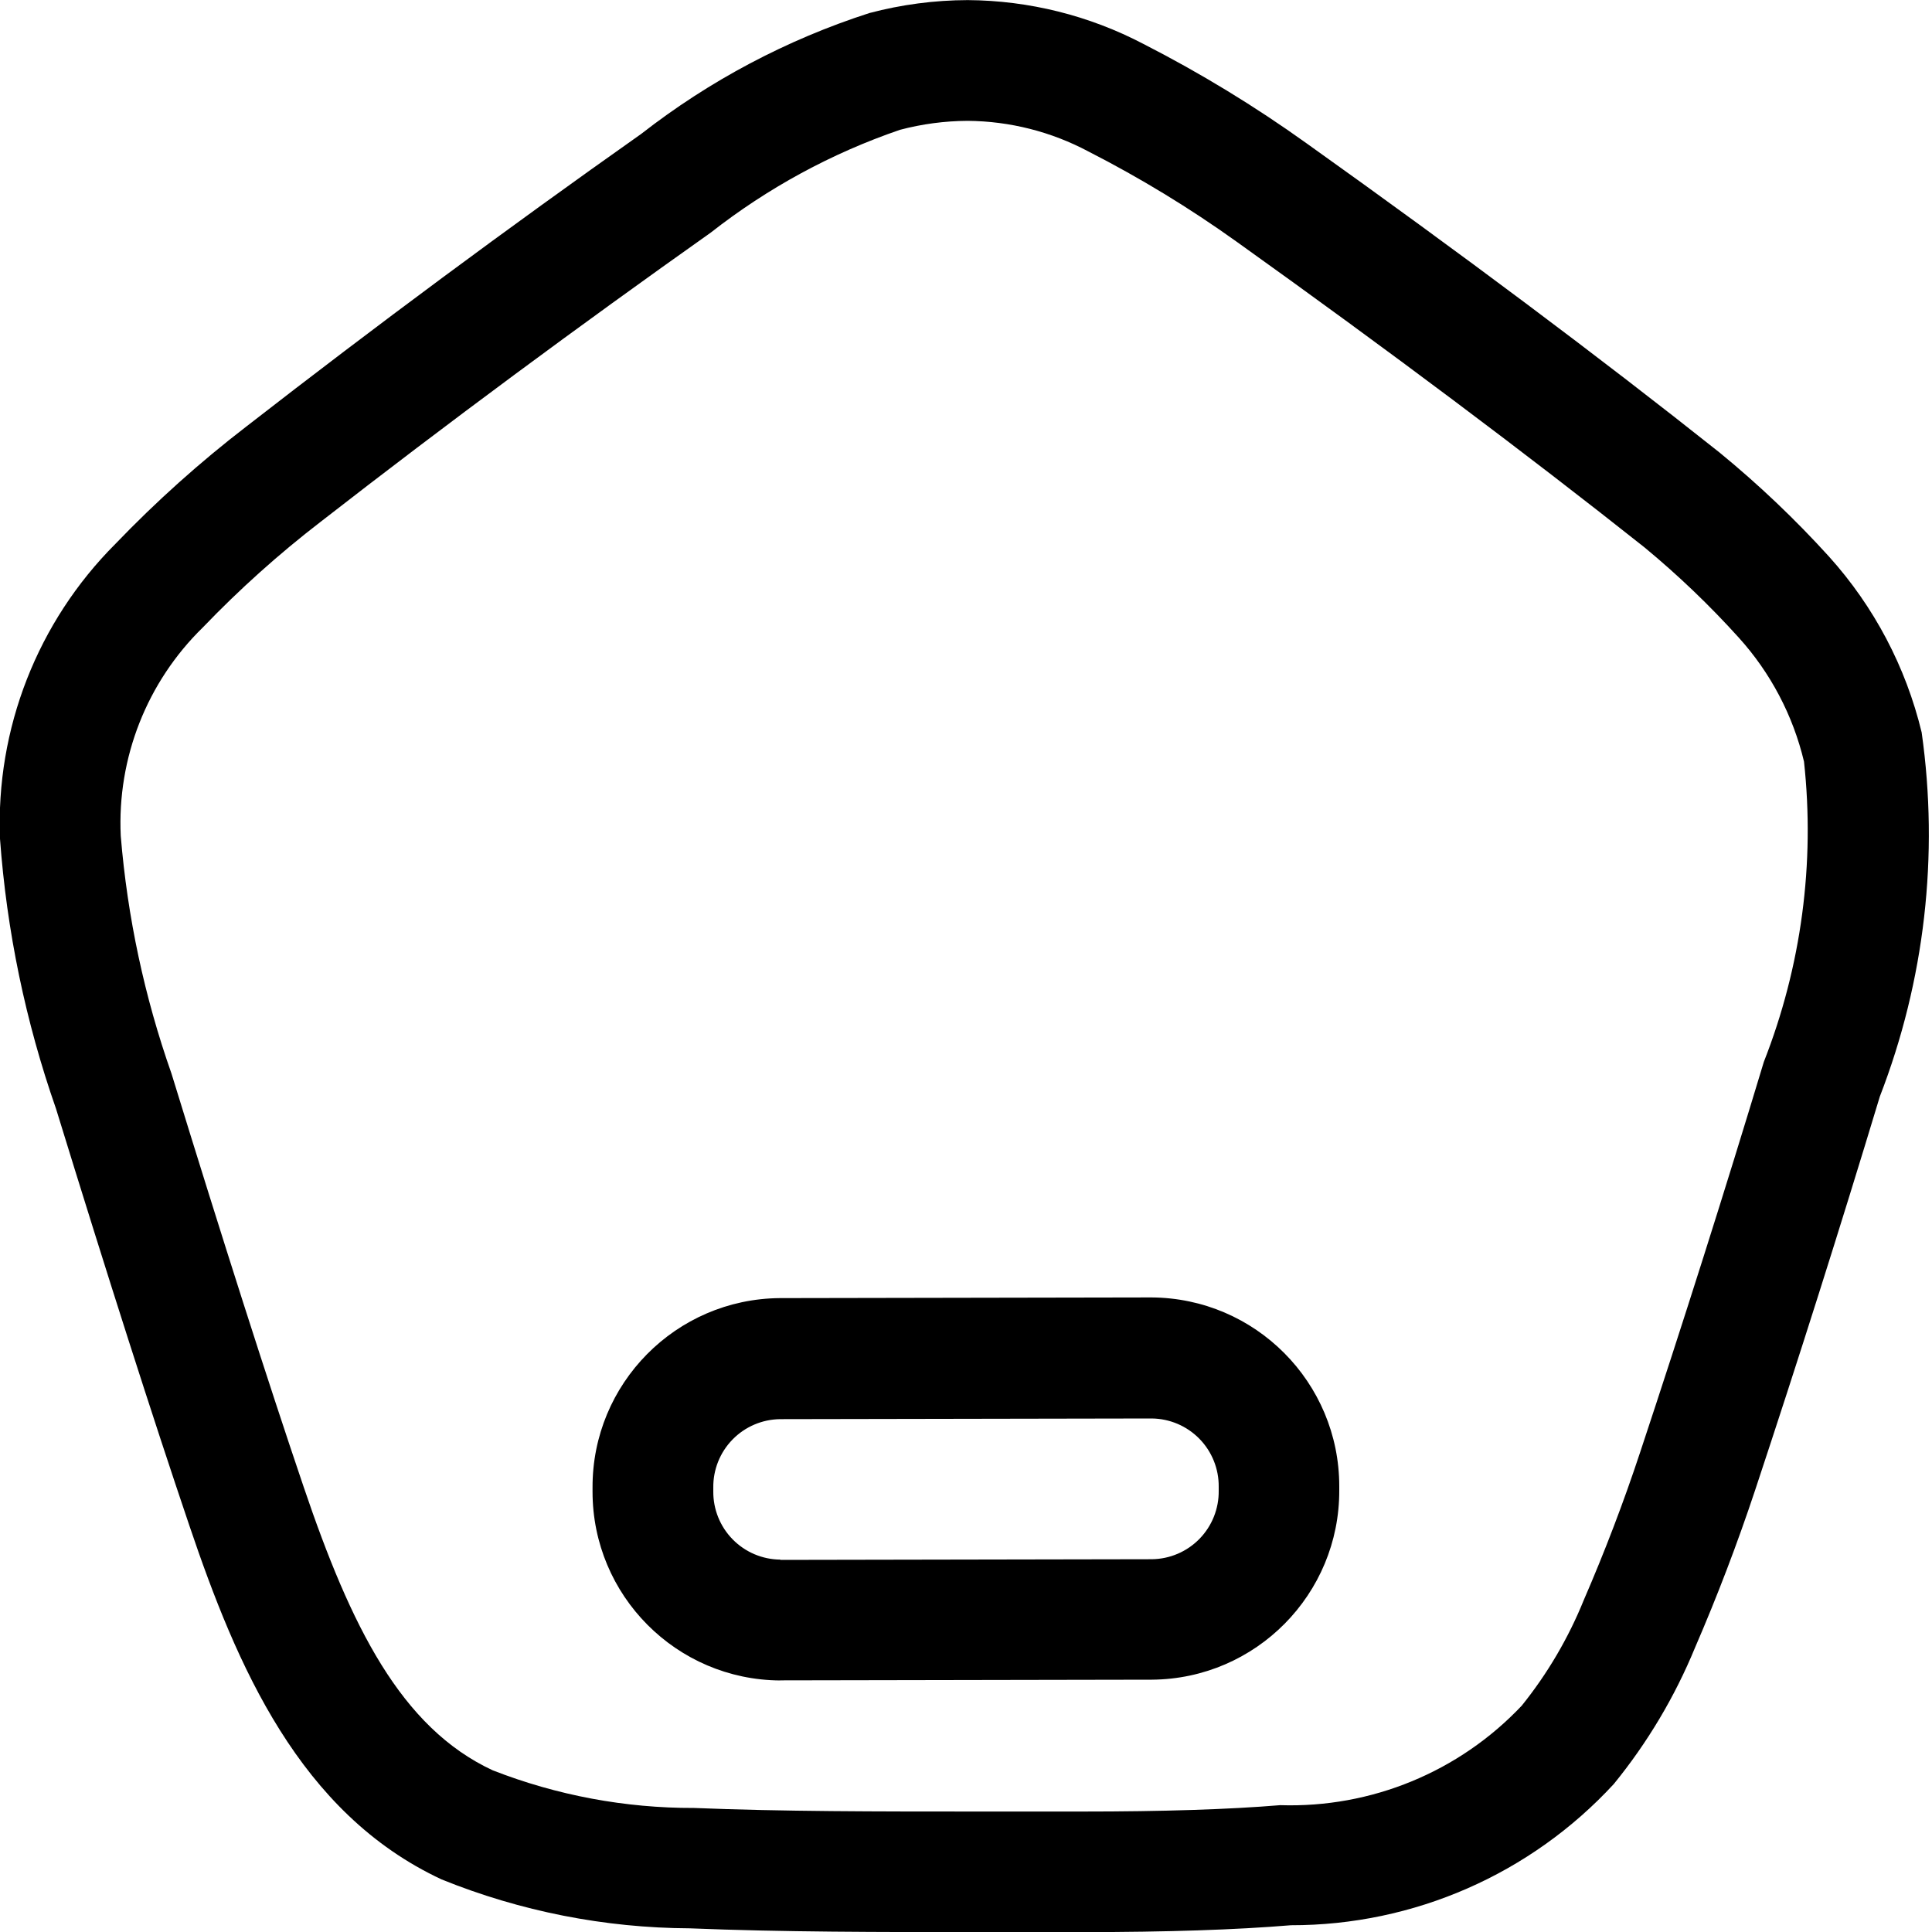
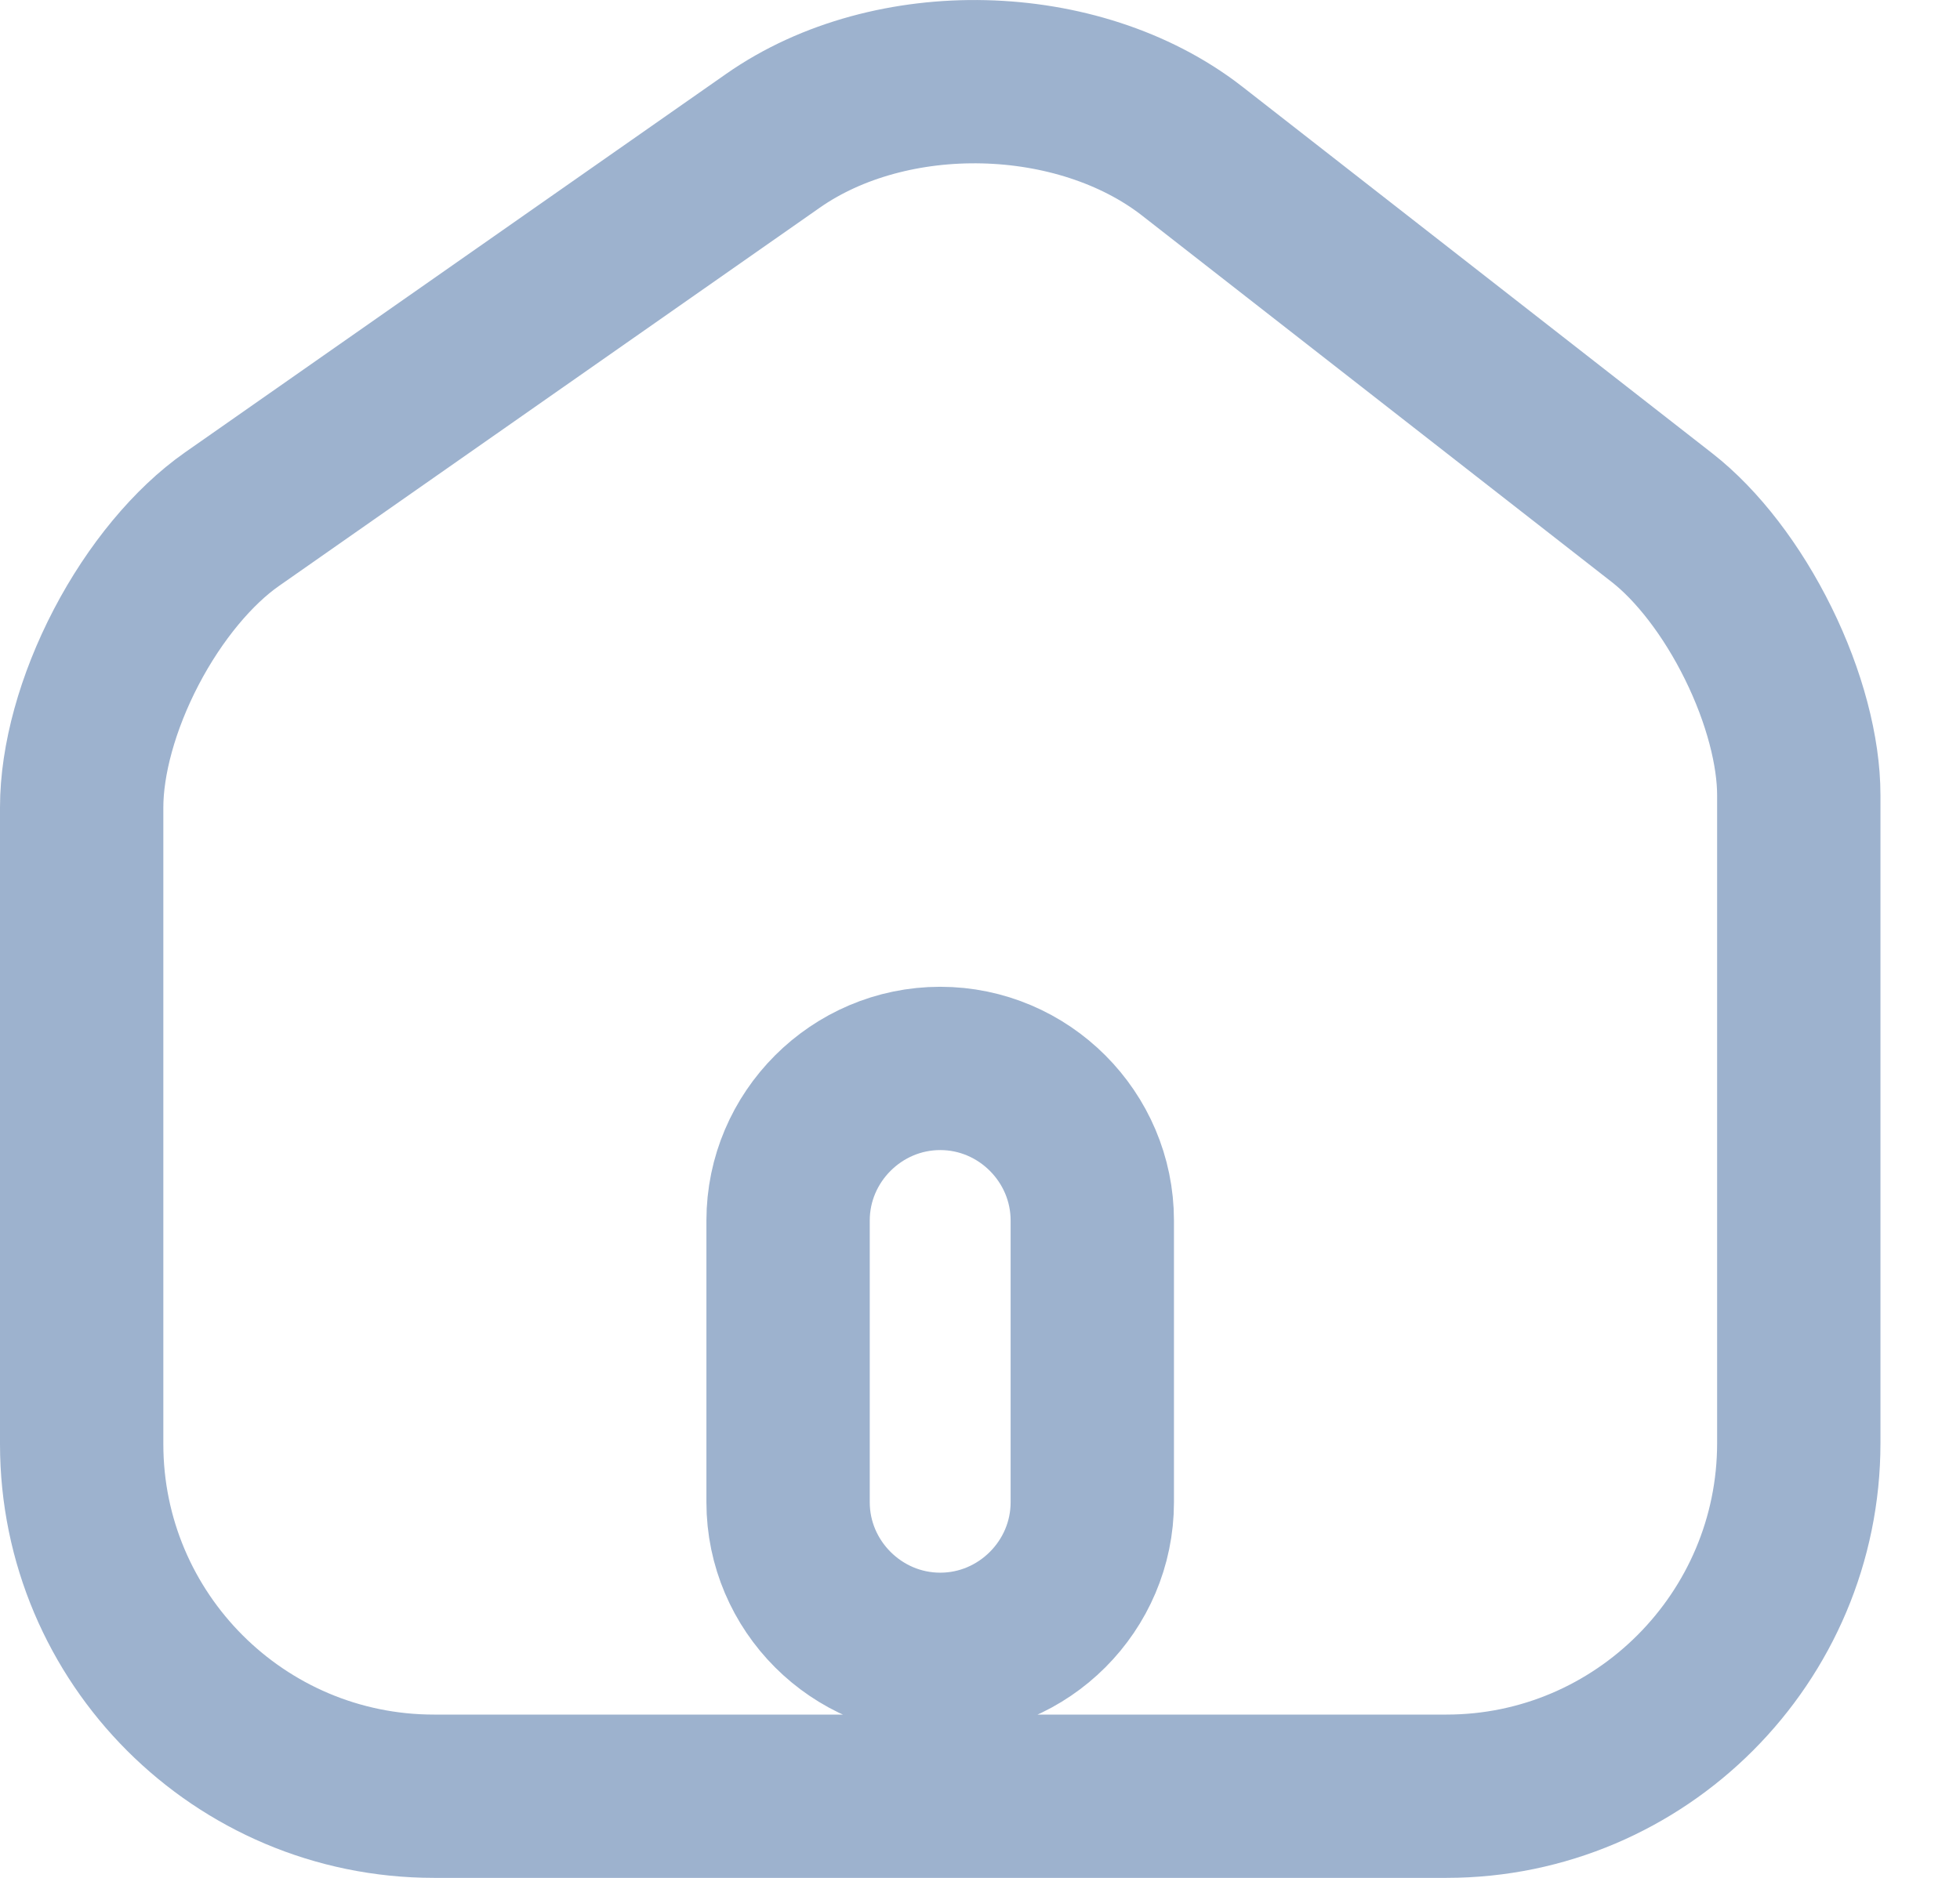
- <svg xmlns="http://www.w3.org/2000/svg" id="home" width="20" height="20" viewBox="0 0 20 20">
-   <rect id="back" width="20" height="20" transform="translate(0)" fill="none" />
-   <path id="Home-2" data-name="Home" d="M10.018,1.25a2.705,2.705,0,0,1,1.251.318A12.048,12.048,0,0,1,12.8,2.5c1.581,1.13,3,2.195,4.223,3.165A9.259,9.259,0,0,1,18,6.6a2.924,2.924,0,0,1,.675,1.283,6.558,6.558,0,0,1-.416,3.109c-.407,1.349-.839,2.71-1.282,4.046-.17.514-.366,1.027-.581,1.523a4.348,4.348,0,0,1-.643,1.095,3.293,3.293,0,0,1-2.5,1.03c-.528.044-1.218.066-2.048.066H10.148c-1.079,0-2.046,0-2.962-.037a5.685,5.685,0,0,1-2.086-.39c-.95-.442-1.468-1.492-1.956-2.932-.377-1.111-.837-2.552-1.369-4.281a9.82,9.82,0,0,1-.525-2.46A2.828,2.828,0,0,1,2.1,6.494,10.923,10.923,0,0,1,3.32,5.4C4.637,4.375,6,3.368,7.359,2.406A6.678,6.678,0,0,1,9.316,1.343a2.788,2.788,0,0,1,.7-.093M8.078,17.394h0l3.846-.007a1.954,1.954,0,0,0,1.94-1.962v-.04a1.955,1.955,0,0,0-1.945-1.955h0l-3.846.007A1.954,1.954,0,0,0,6.134,15.4v.04a1.954,1.954,0,0,0,1.944,1.955M10.018,0A4.027,4.027,0,0,0,9,.134,7.662,7.662,0,0,0,6.638,1.385Q4.561,2.851,2.553,4.412A12.124,12.124,0,0,0,1.195,5.629,4.091,4.091,0,0,0,0,8.682a10.849,10.849,0,0,0,.58,2.795q.807,2.623,1.38,4.314c.491,1.452,1.14,2.978,2.612,3.664a6.938,6.938,0,0,0,2.568.506C8.1,20,9.114,20,10.148,20h1.063q1.3,0,2.153-.071a4.537,4.537,0,0,0,3.342-1.462,5.62,5.62,0,0,0,.841-1.412q.346-.8.621-1.627.673-2.03,1.292-4.078a7.514,7.514,0,0,0,.433-3.769,4.184,4.184,0,0,0-.958-1.819A10.571,10.571,0,0,0,17.8,4.683q-1.865-1.482-4.274-3.2A13.27,13.27,0,0,0,11.837.454,3.978,3.978,0,0,0,10.018,0ZM8.078,16.144a.7.7,0,0,1-.694-.707V15.4a.7.7,0,0,1,.692-.71l3.846-.007h0a.7.7,0,0,1,.694.707v.04a.7.7,0,0,1-.692.71l-3.846.007Z" transform="translate(0 0.001)" />
+ <svg xmlns="http://www.w3.org/2000/svg" width="24" height="23" viewBox="0 0 24 23" fill="none">
+   <path d="M9.464 1.725L9.464 1.725C10.911 0.712 13.2 0.769 14.591 1.845C14.591 1.845 14.592 1.846 14.592 1.846L20.352 6.341L20.352 6.341C20.78 6.675 21.208 7.226 21.53 7.88C21.853 8.535 22.026 9.206 22.026 9.739V17.675C22.026 20.058 20.09 22 17.712 22H5.314C2.933 22 1 20.067 1 17.686V9.889C1 9.311 1.192 8.604 1.545 7.927C1.898 7.251 2.368 6.69 2.839 6.36L9.464 1.725ZM9.65 18.399C9.65 19.423 10.489 20.262 11.513 20.262C12.537 20.262 13.375 19.423 13.375 18.399V14.949C13.375 13.925 12.537 13.086 11.513 13.086C10.489 13.086 9.65 13.925 9.65 14.949V18.399Z" stroke="#9DB2CE" stroke-width="2" />
</svg>
